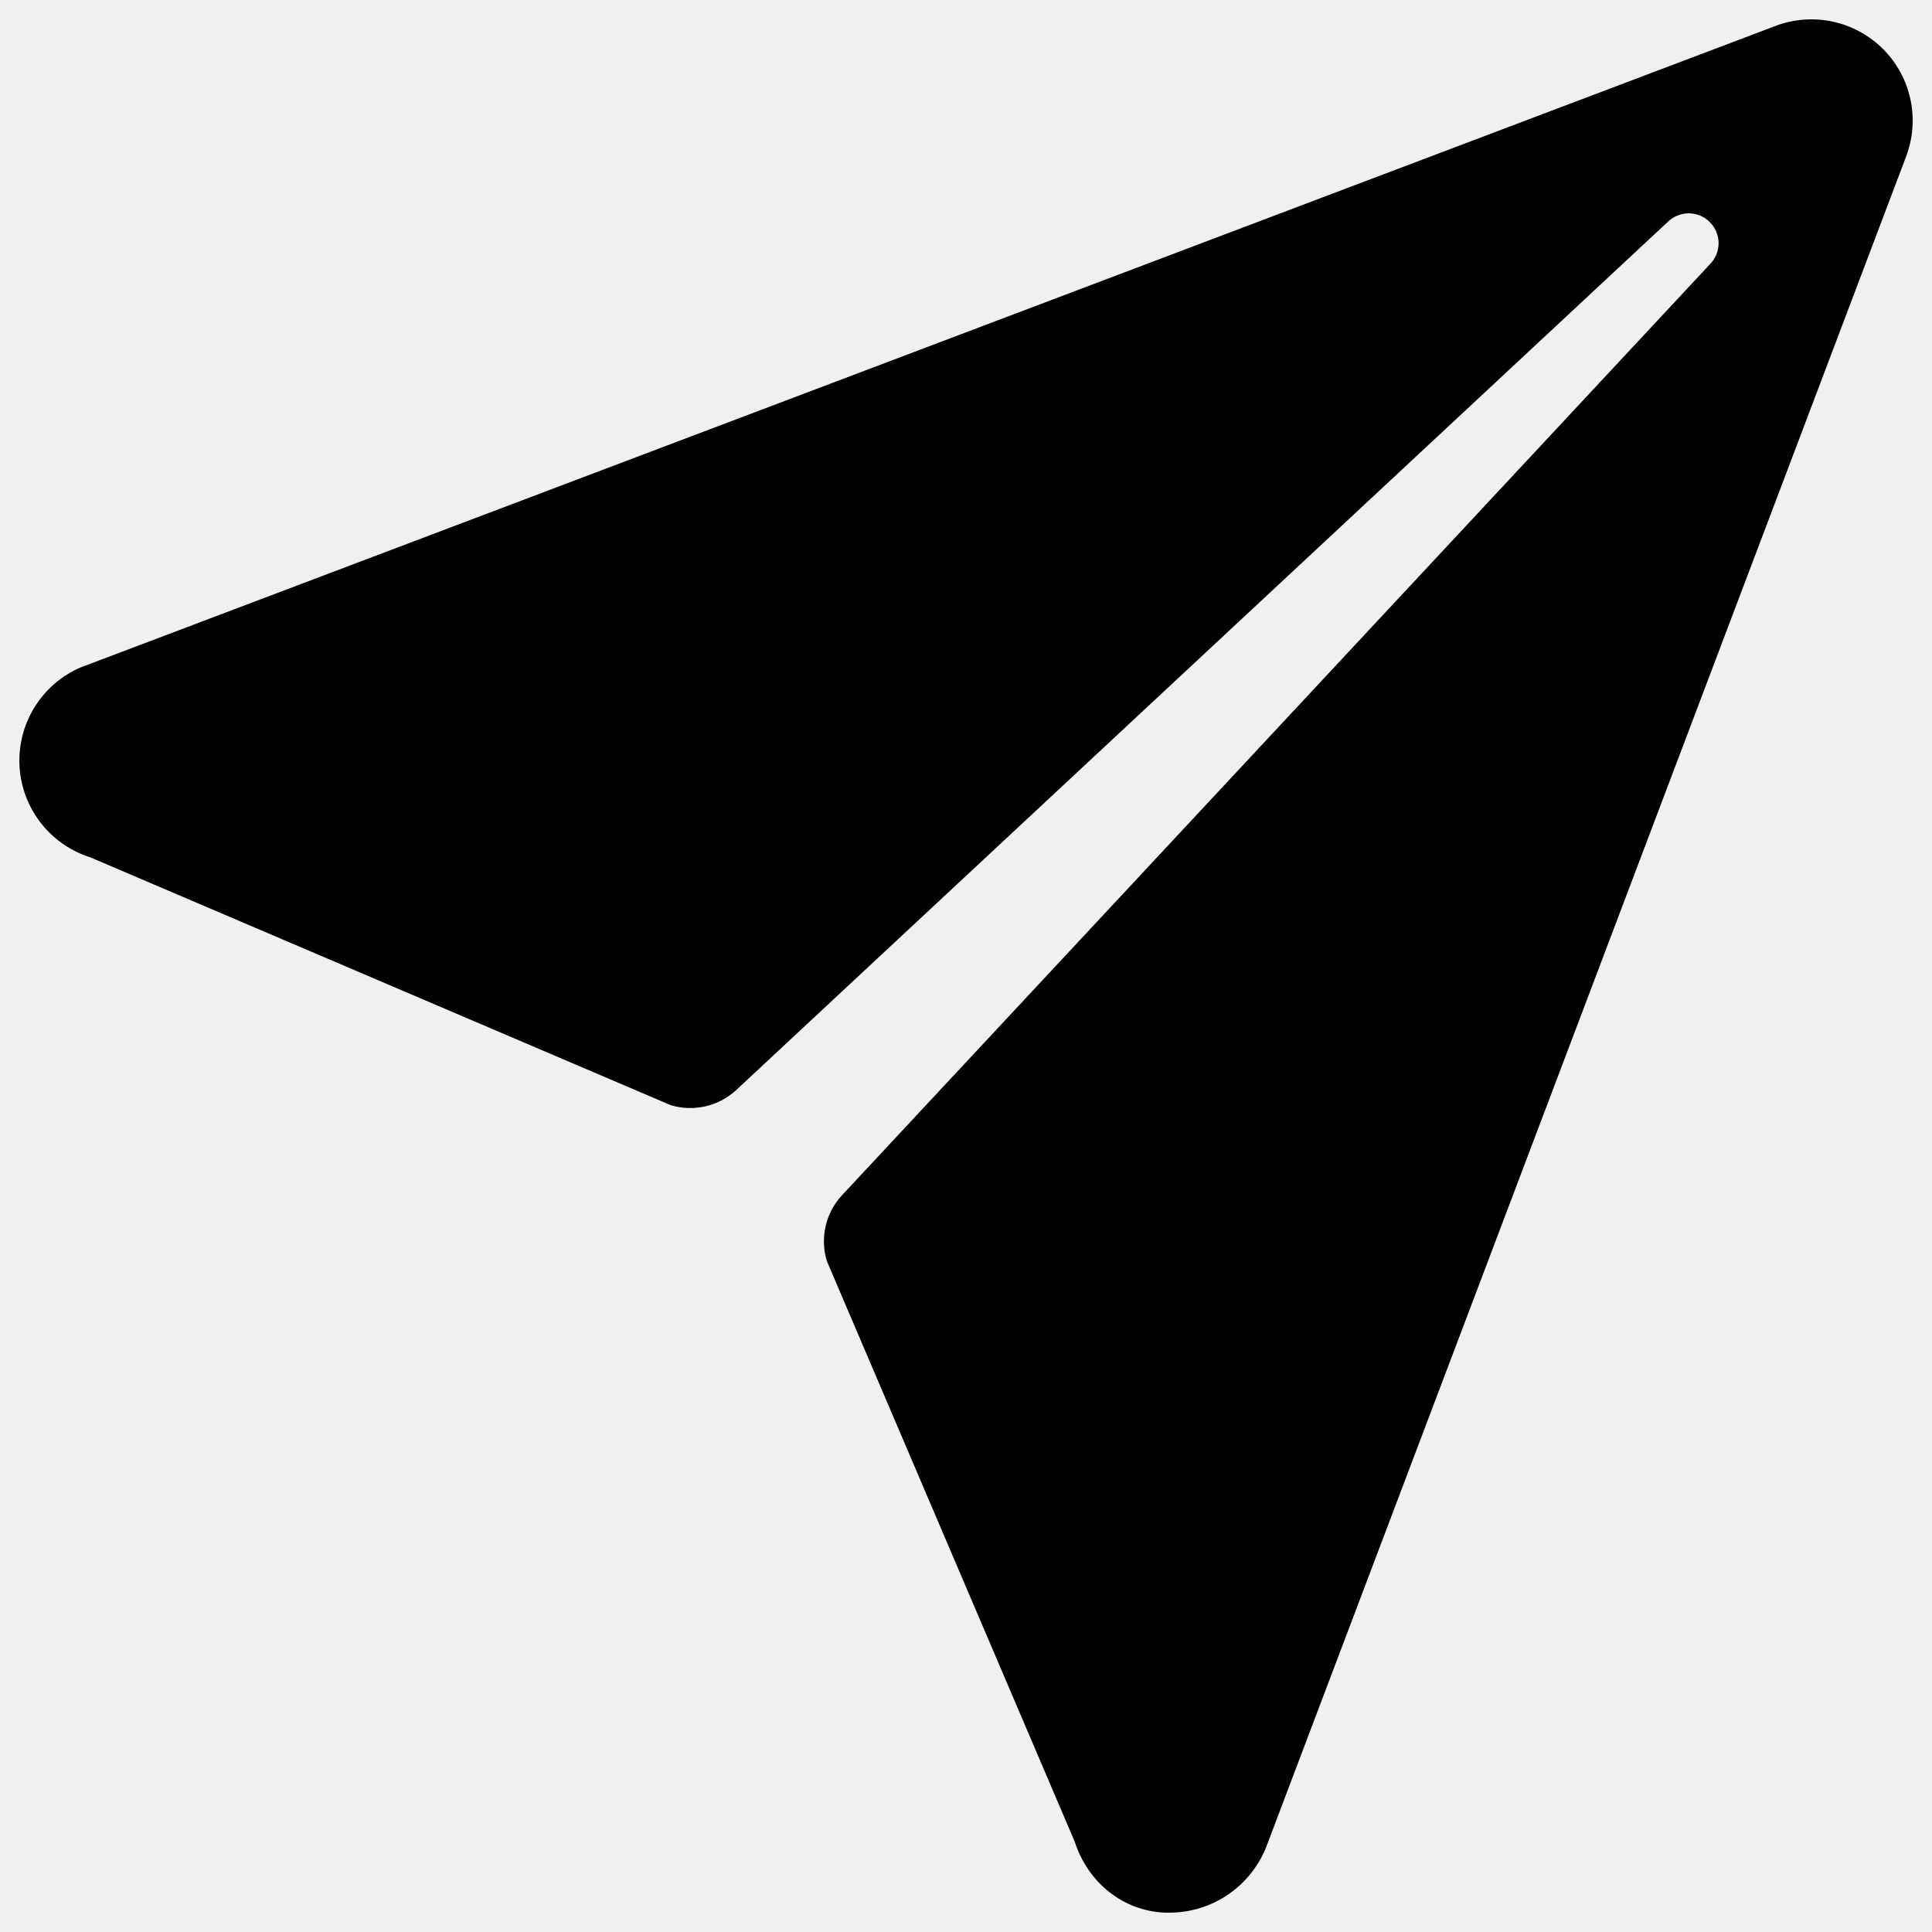
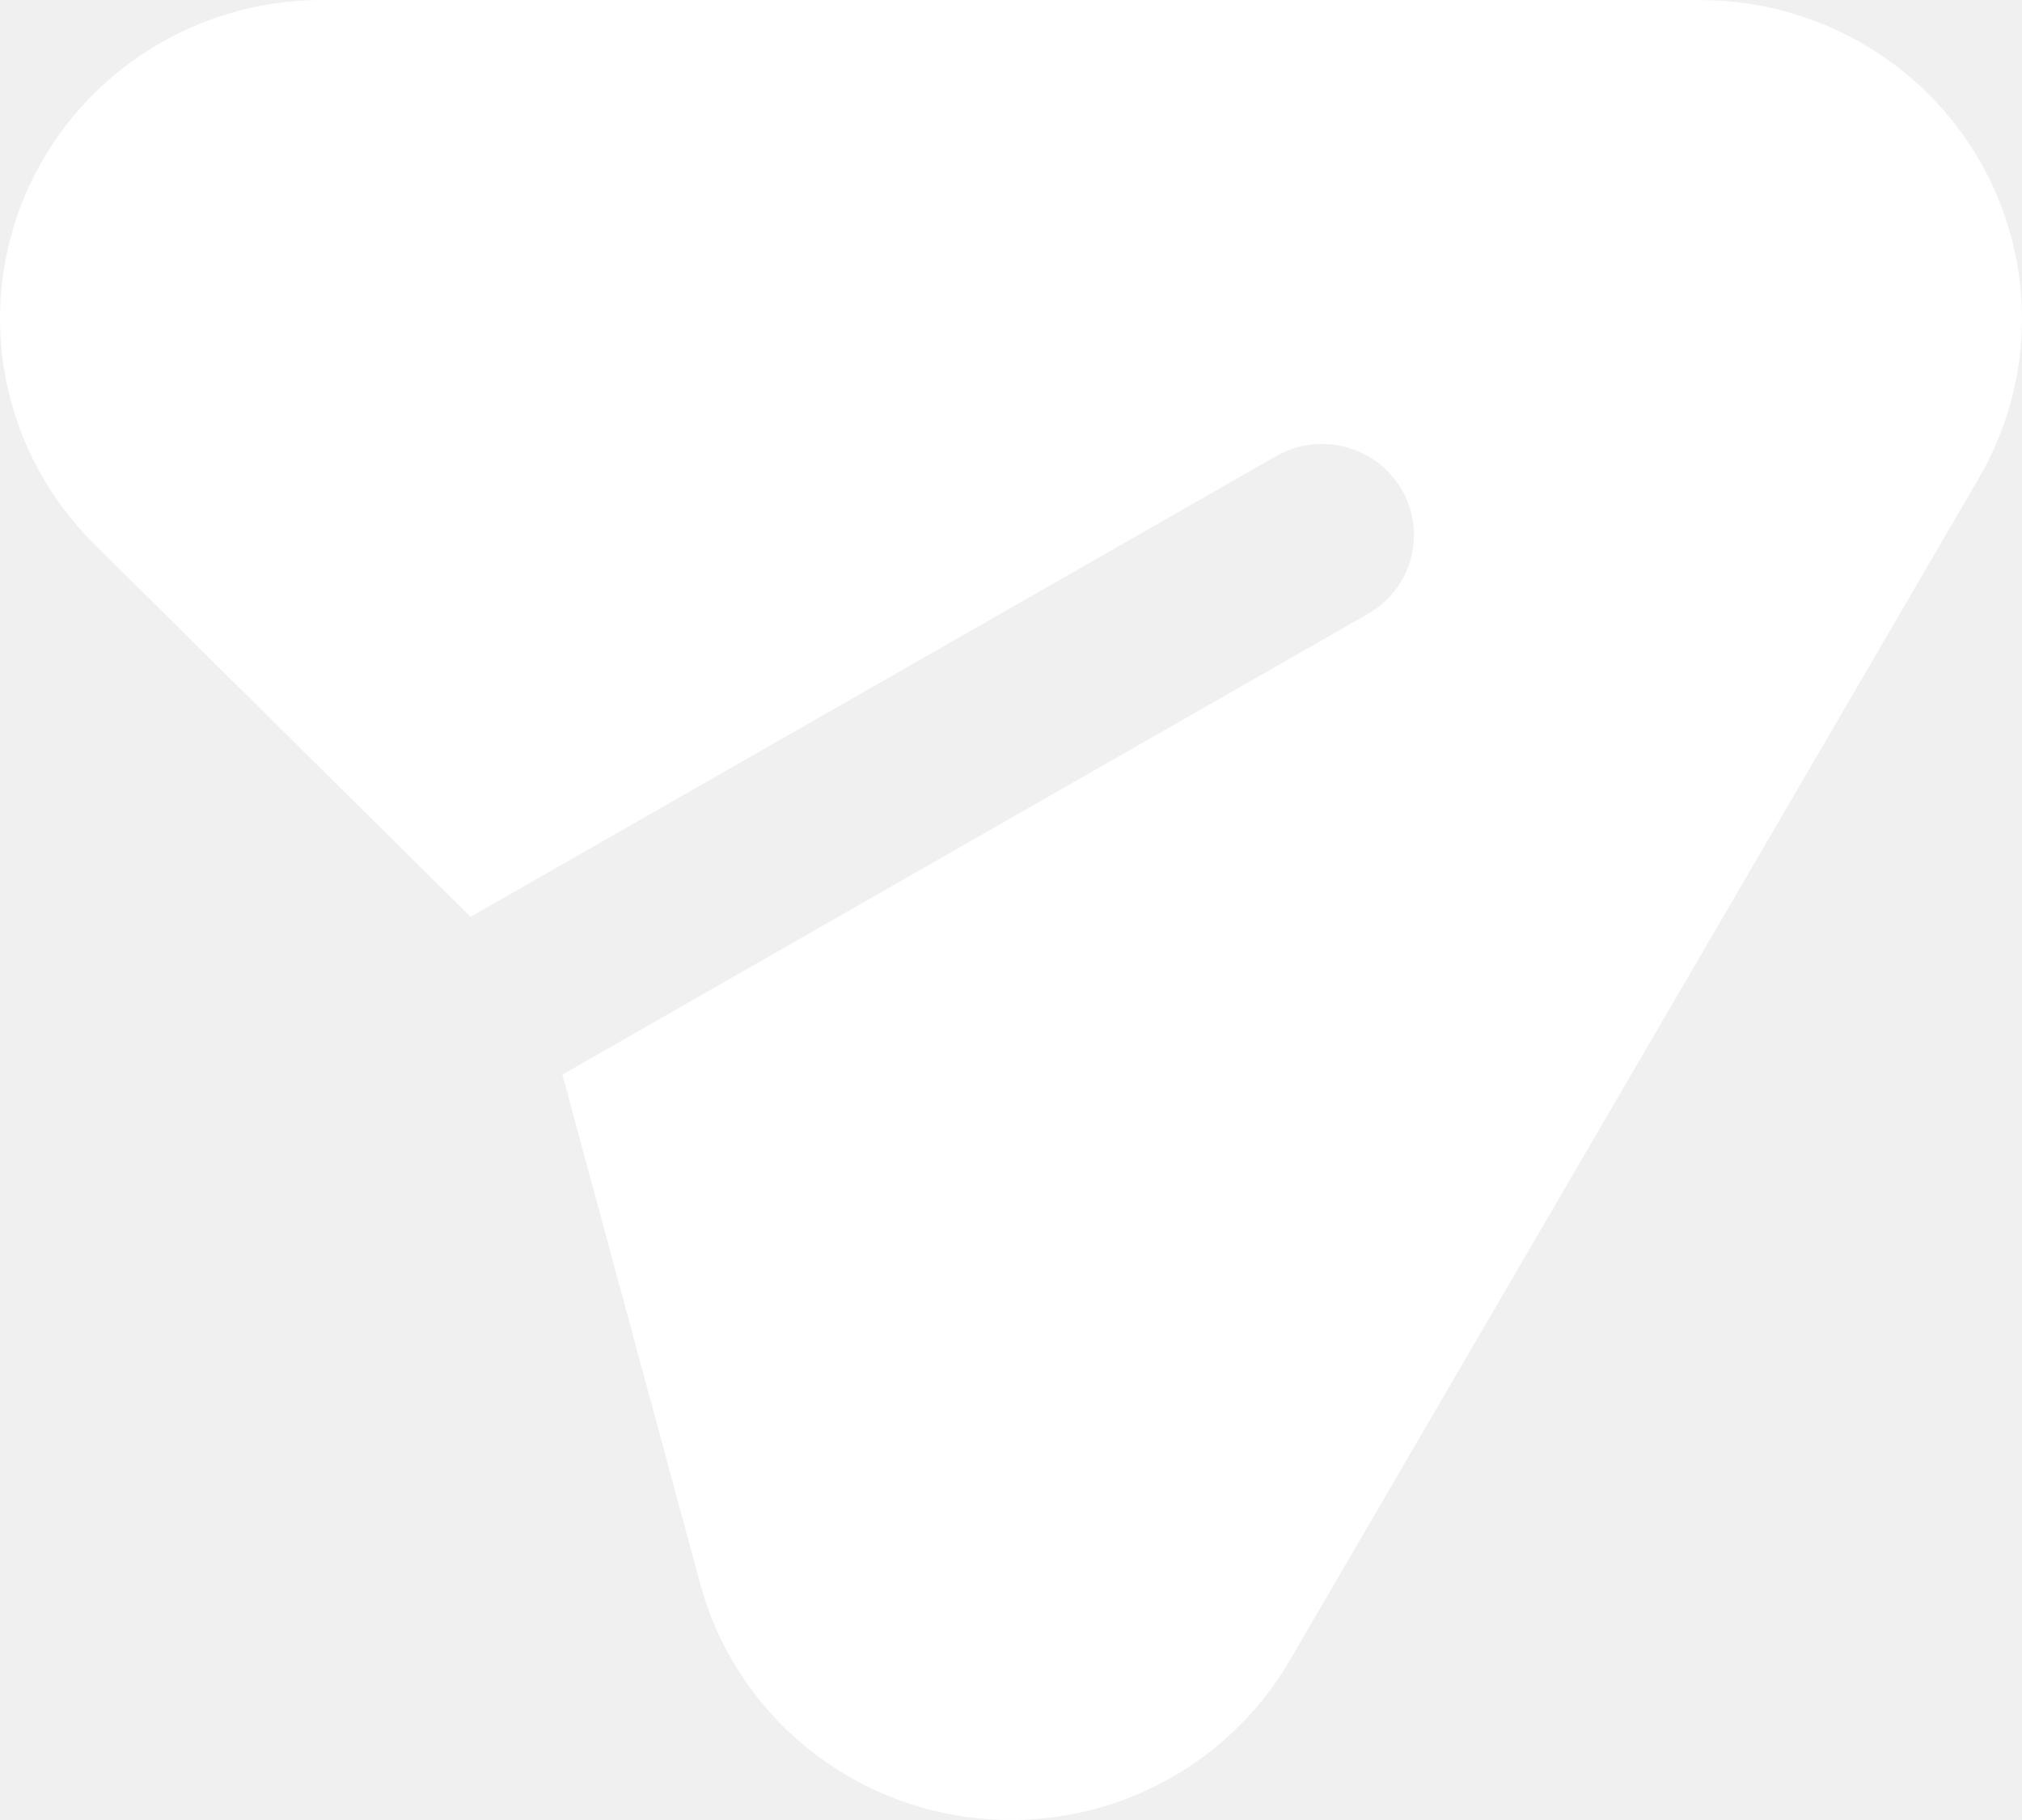
- <svg xmlns="http://www.w3.org/2000/svg" fill="none" viewBox="0 0 48 48" id="Paper-Plane--Streamline-Ionic-Filled" height="48" width="48">
-   <path fill="#000000" d="M46.785 1.219c-0.344 -0.344 -0.779 -0.58 -1.254 -0.682 -0.475 -0.102 -0.969 -0.064 -1.423 0.109L2.104 16.544h-0.008c-0.484 0.186 -0.899 0.518 -1.188 0.949 -0.289 0.431 -0.438 0.941 -0.426 1.46 0.011 0.519 0.183 1.021 0.491 1.439 0.308 0.418 0.737 0.73 1.229 0.895l0.043 0.014 14.417 6.156c0.281 0.085 0.58 0.095 0.866 0.029 0.286 -0.066 0.55 -0.206 0.765 -0.406L41.43 5.518c0.069 -0.069 0.151 -0.124 0.241 -0.161 0.09 -0.037 0.187 -0.057 0.284 -0.057 0.098 0 0.194 0.019 0.284 0.057 0.09 0.037 0.172 0.092 0.241 0.161 0.069 0.069 0.124 0.151 0.161 0.241 0.037 0.09 0.057 0.187 0.057 0.284 0 0.098 -0.019 0.194 -0.057 0.284 -0.037 0.09 -0.092 0.172 -0.161 0.241L20.919 29.696c-0.2 0.215 -0.34 0.479 -0.406 0.766 -0.066 0.286 -0.056 0.585 0.029 0.866l6.158 14.425c0.006 0.021 0.013 0.04 0.02 0.06 0.336 0.973 1.187 1.66 2.215 1.706h0.105c0.519 0.003 1.027 -0.15 1.458 -0.44 0.431 -0.29 0.764 -0.702 0.958 -1.184L47.351 3.904c0.175 -0.454 0.215 -0.95 0.115 -1.426 -0.101 -0.476 -0.337 -0.914 -0.68 -1.259Z" stroke-width="1" />
+ <svg xmlns="http://www.w3.org/2000/svg" width="40" height="36" viewBox="0 0 40 36" fill="none">
+   <path d="M33.639 0.002C34.755 0.002 35.852 0.294 36.819 0.847C37.786 1.4 38.589 2.196 39.148 3.154C39.706 4.112 40 5.198 40 6.304C40 7.41 39.706 8.497 39.148 9.455L25.511 32.849C24.881 33.928 23.943 34.798 22.815 35.35C21.686 35.901 20.418 36.109 19.17 35.946C17.923 35.784 16.752 35.259 15.805 34.438C14.859 33.617 14.179 32.536 13.853 31.332L11.125 21.256L27.073 12.136C27.487 11.896 27.788 11.503 27.911 11.043C28.034 10.583 27.968 10.094 27.728 9.682C27.488 9.27 27.093 8.969 26.629 8.845C26.166 8.72 25.672 8.782 25.254 9.017L9.309 18.135L1.864 10.761C0.974 9.879 0.368 8.756 0.122 7.534C-0.123 6.311 0.003 5.044 0.484 3.892C0.966 2.74 1.781 1.756 2.828 1.063C3.874 0.37 5.104 0 6.363 0L33.639 0.002Z" fill="white" />
</svg>
